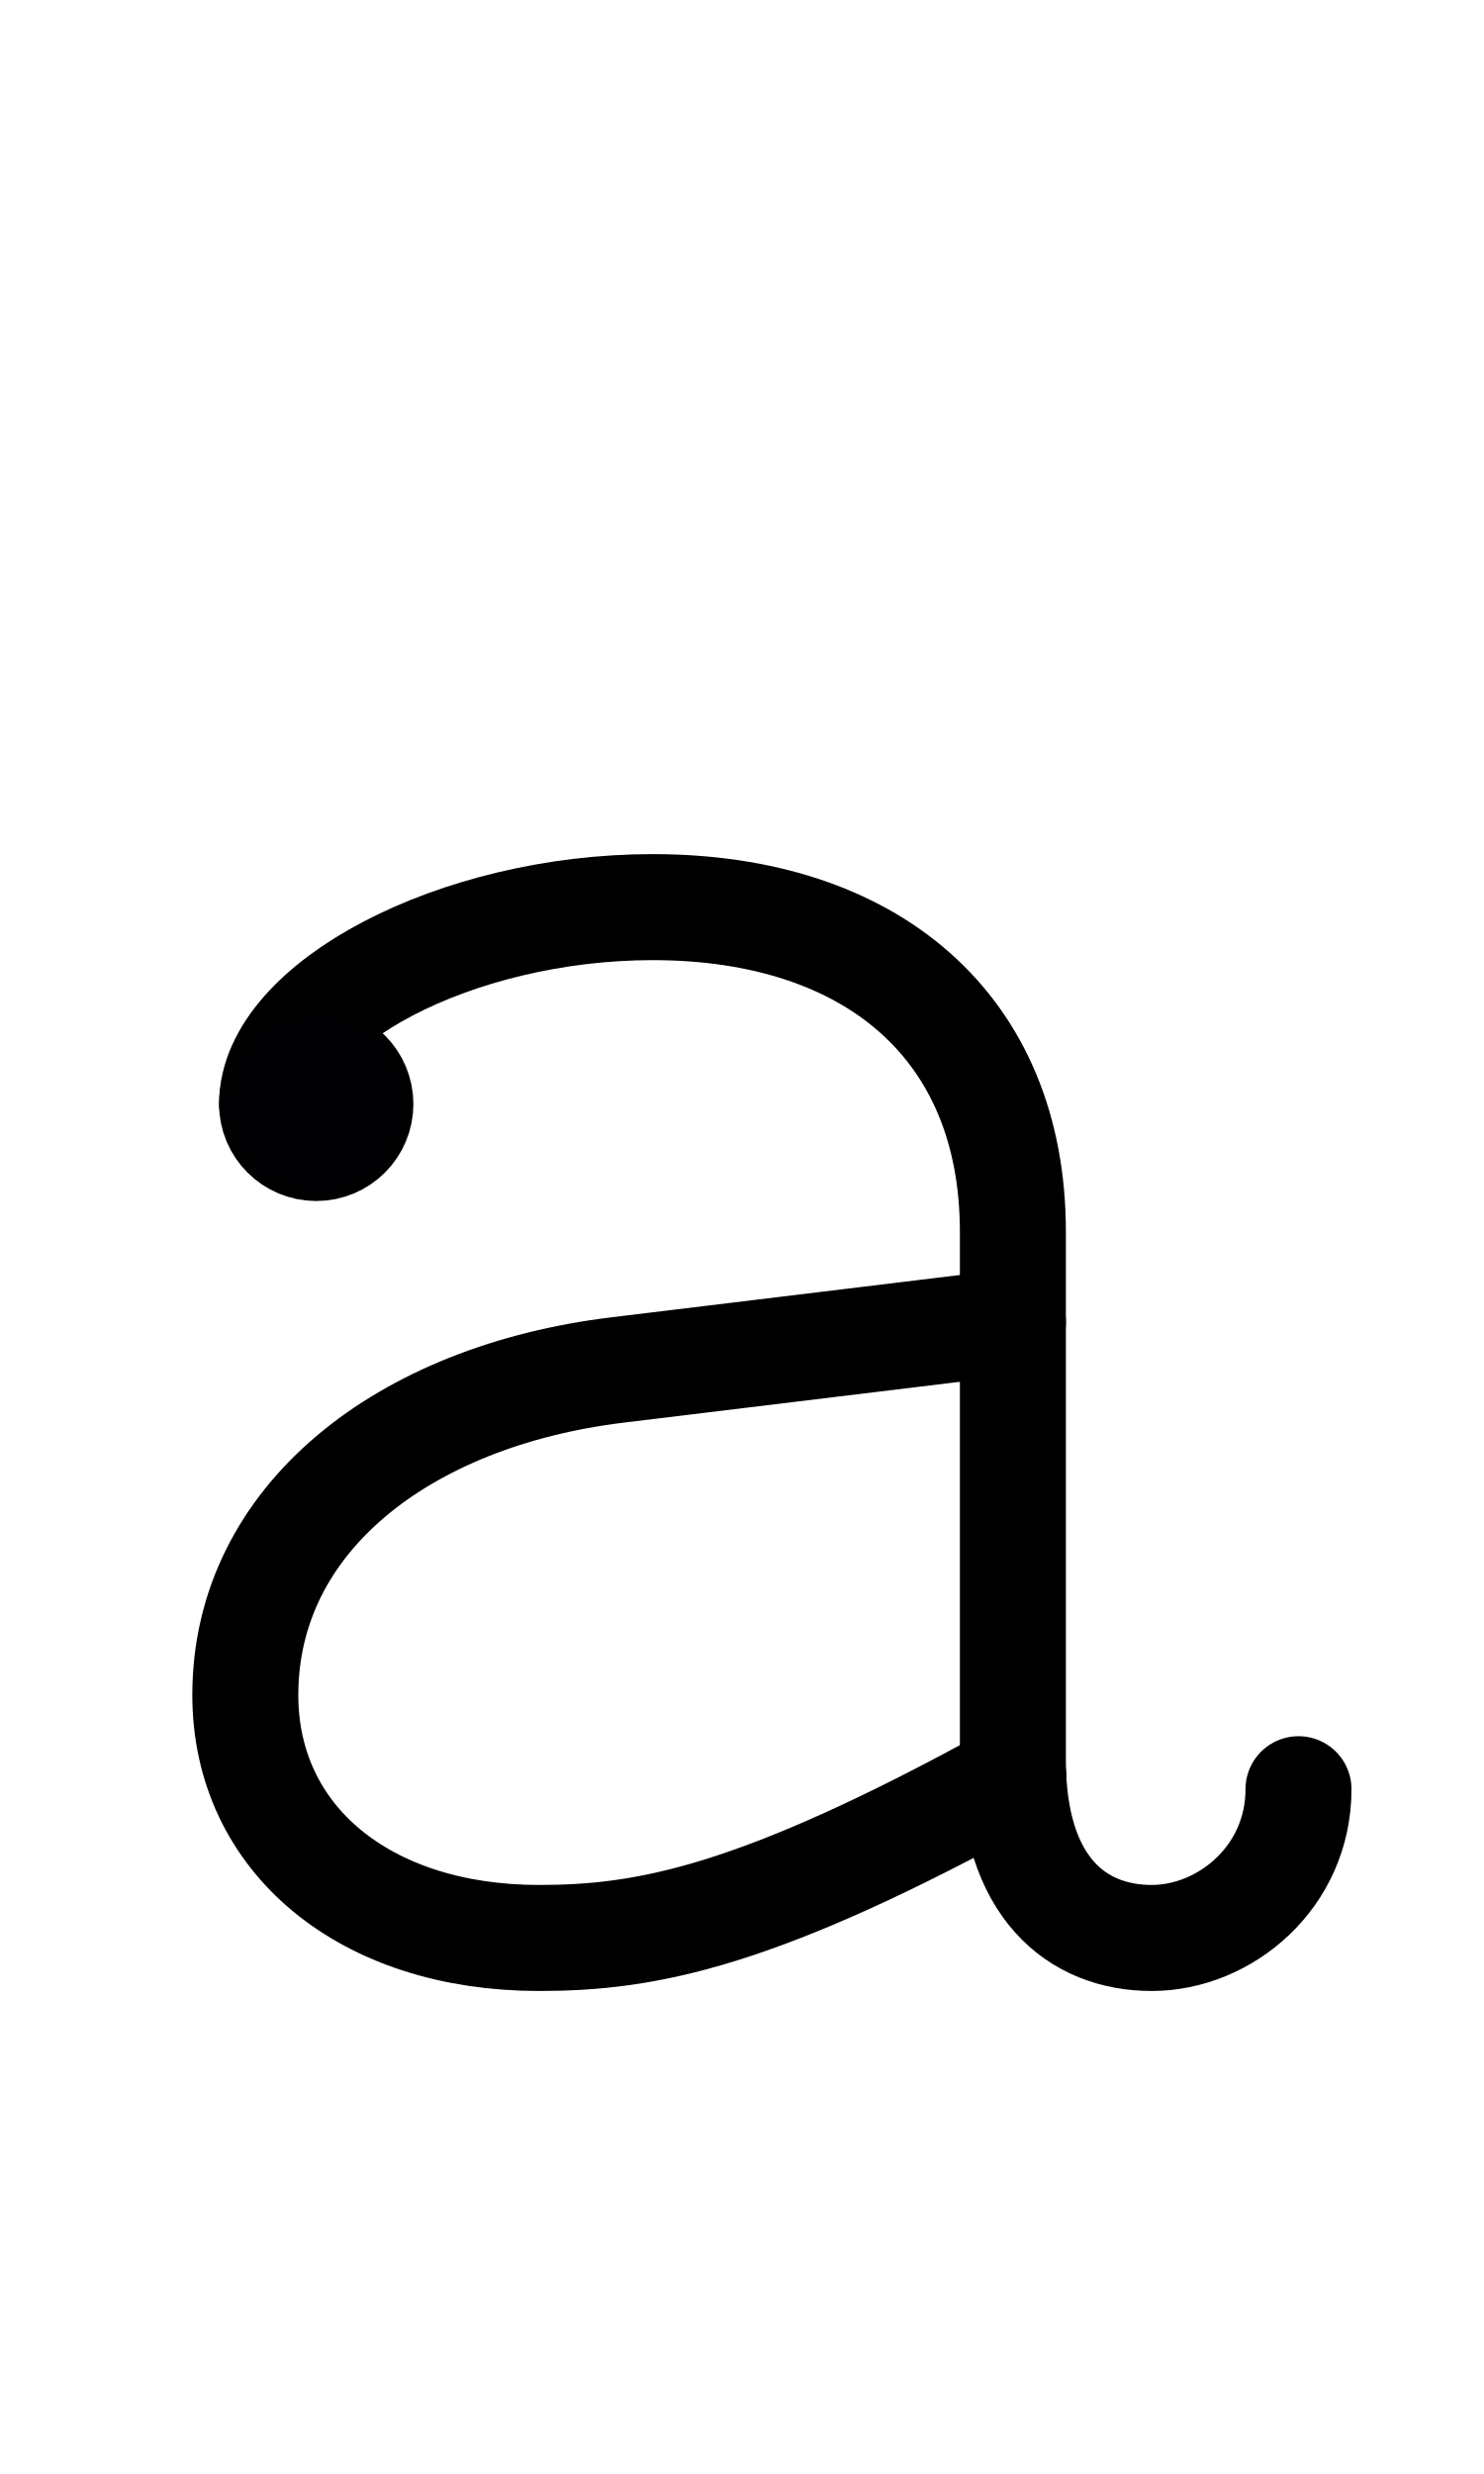
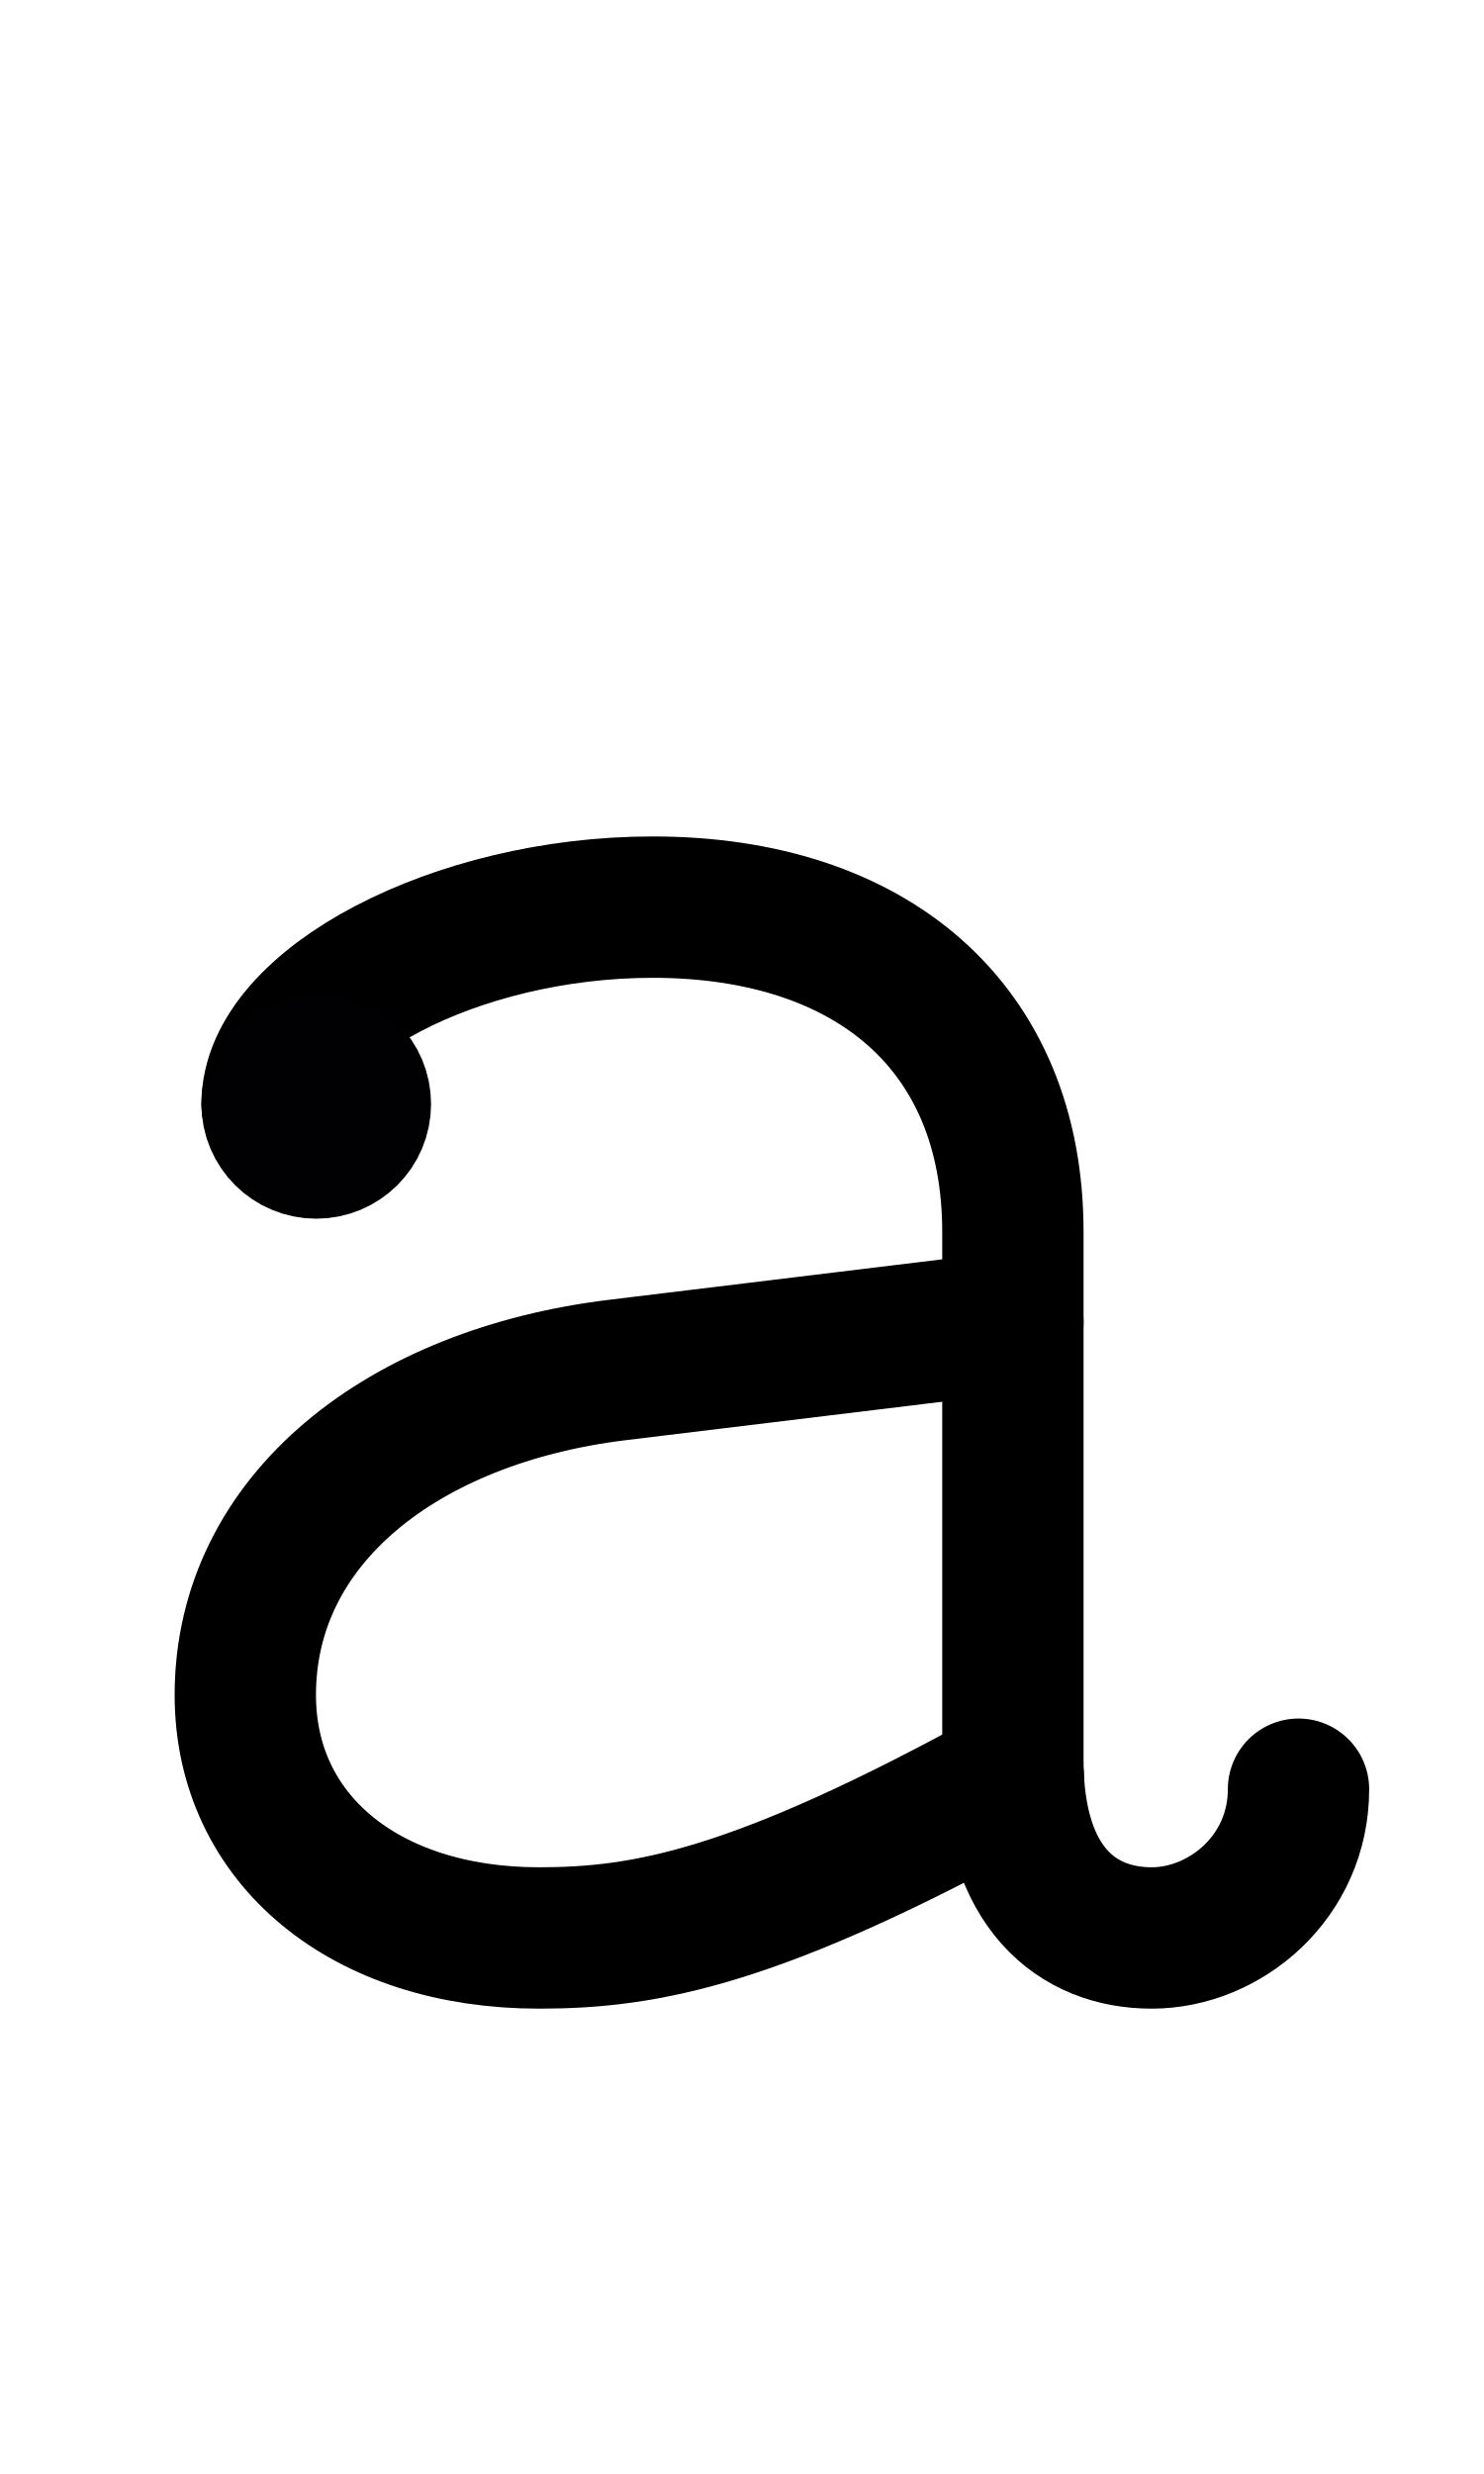
<svg xmlns="http://www.w3.org/2000/svg" width="1008" height="1680" viewBox="0 0 63 105" version="1.1" id="svg5" xml:space="preserve">
  <defs id="defs2" />
  <g id="layer3" style="display:inline;opacity:1;stroke-width:3.6;stroke-dasharray:none" transform="matrix(0.8333333,0,0,0.8333333,-157.9762,-173.0963)" />
  <g id="layer2" style="display:inline" />
  <g id="layer1" style="display:inline">
-     <ellipse style="display:inline;fill:none;fill-opacity:1;stroke:#000000;stroke-width:4.5;stroke-linecap:round;stroke-linejoin:round;stroke-dasharray:none;stroke-opacity:1" id="path1573-2-01-1" cx="13.425" cy="46.856" rx="1.875" ry="1.867" />
-     <path style="display:inline;fill:none;stroke:#000000;stroke-width:4.5;stroke-linecap:round;stroke-linejoin:round;stroke-dasharray:none" d="M 55.125,75.937 C 55.125,79.672 52,82.25 48.893,82.25 45.75,82.25 43,80.14 43,74.692 V 52.283 C 43,43.568 36.987,38.5 27.707,38.5 c -8.384,0 -16.157,4.157 -16.157,8.357" id="path118" />
-     <path style="display:inline;fill:none;stroke:#000000;stroke-width:4.5;stroke-linecap:round;stroke-linejoin:round;stroke-dasharray:none" d="M 43.016,75.396 C 32.158,81.376 27.444,82.25 22.884,82.25 c -7.412,0 -12.47,-4.205 -12.47,-10.312 0,-7.47 6.694,-12.689 15.808,-13.795 L 43,56.106" id="path119" />
-     <path style="fill:none;stroke:#010103;stroke-width:4.5;stroke-linecap:round;stroke-linejoin:round;stroke-miterlimit:2.613;stroke-dasharray:none" d="m 11.675,46.856 h 3.5" id="path8790" />
-     <path style="fill:none;stroke:#010103;stroke-width:4.5;stroke-linecap:round;stroke-linejoin:round;stroke-miterlimit:2.613;stroke-dasharray:none" d="m 12.187,45.623 2.475,2.465" id="path8792" />
-     <path style="fill:none;stroke:#010103;stroke-width:4.5;stroke-linecap:round;stroke-linejoin:round;stroke-miterlimit:2.613;stroke-dasharray:none" d="m 13.425,45.113 10e-7,3.486" id="path8794" />
-     <path style="fill:none;stroke:#010103;stroke-width:4.5;stroke-linecap:round;stroke-linejoin:round;stroke-miterlimit:2.613;stroke-dasharray:none" d="m 14.662,45.623 -2.475,2.465" id="path8796" />
+     <ellipse style="display:inline;fill:none;fill-opacity:1;stroke:#000000;stroke-width:6;stroke-linecap:round;stroke-linejoin:round;stroke-dasharray:none;stroke-opacity:1" id="path1573-2-01-1" cx="13.425" cy="46.856" rx="1.875" ry="1.867" />
+     <path style="display:inline;fill:none;stroke:#000000;stroke-width:6;stroke-linecap:round;stroke-linejoin:round;stroke-dasharray:none" d="M 55.125,75.937 C 55.125,79.672 52,82.25 48.893,82.25 45.75,82.25 43,80.14 43,74.692 V 52.283 C 43,43.568 36.987,38.5 27.707,38.5 c -8.384,0 -16.157,4.157 -16.157,8.357" id="path118" />
+     <path style="display:inline;fill:none;stroke:#000000;stroke-width:6;stroke-linecap:round;stroke-linejoin:round;stroke-dasharray:none" d="M 43.016,75.396 C 32.158,81.376 27.444,82.25 22.884,82.25 c -7.412,0 -12.47,-4.205 -12.47,-10.312 0,-7.47 6.694,-12.689 15.808,-13.795 L 43,56.106" id="path119" />
+     <path style="fill:none;stroke:#010103;stroke-width:6;stroke-linecap:round;stroke-linejoin:round;stroke-miterlimit:2.613;stroke-dasharray:none" d="m 11.675,46.856 h 3.5" id="path8790" />
+     <path style="fill:none;stroke:#010103;stroke-width:6;stroke-linecap:round;stroke-linejoin:round;stroke-miterlimit:2.613;stroke-dasharray:none" d="m 12.187,45.623 2.475,2.465" id="path8792" />
+     <path style="fill:none;stroke:#010103;stroke-width:6;stroke-linecap:round;stroke-linejoin:round;stroke-miterlimit:2.613;stroke-dasharray:none" d="m 13.425,45.113 10e-7,3.486" id="path8794" />
+     <path style="fill:none;stroke:#010103;stroke-width:6;stroke-linecap:round;stroke-linejoin:round;stroke-miterlimit:2.613;stroke-dasharray:none" d="m 14.662,45.623 -2.475,2.465" id="path8796" />
  </g>
</svg>
